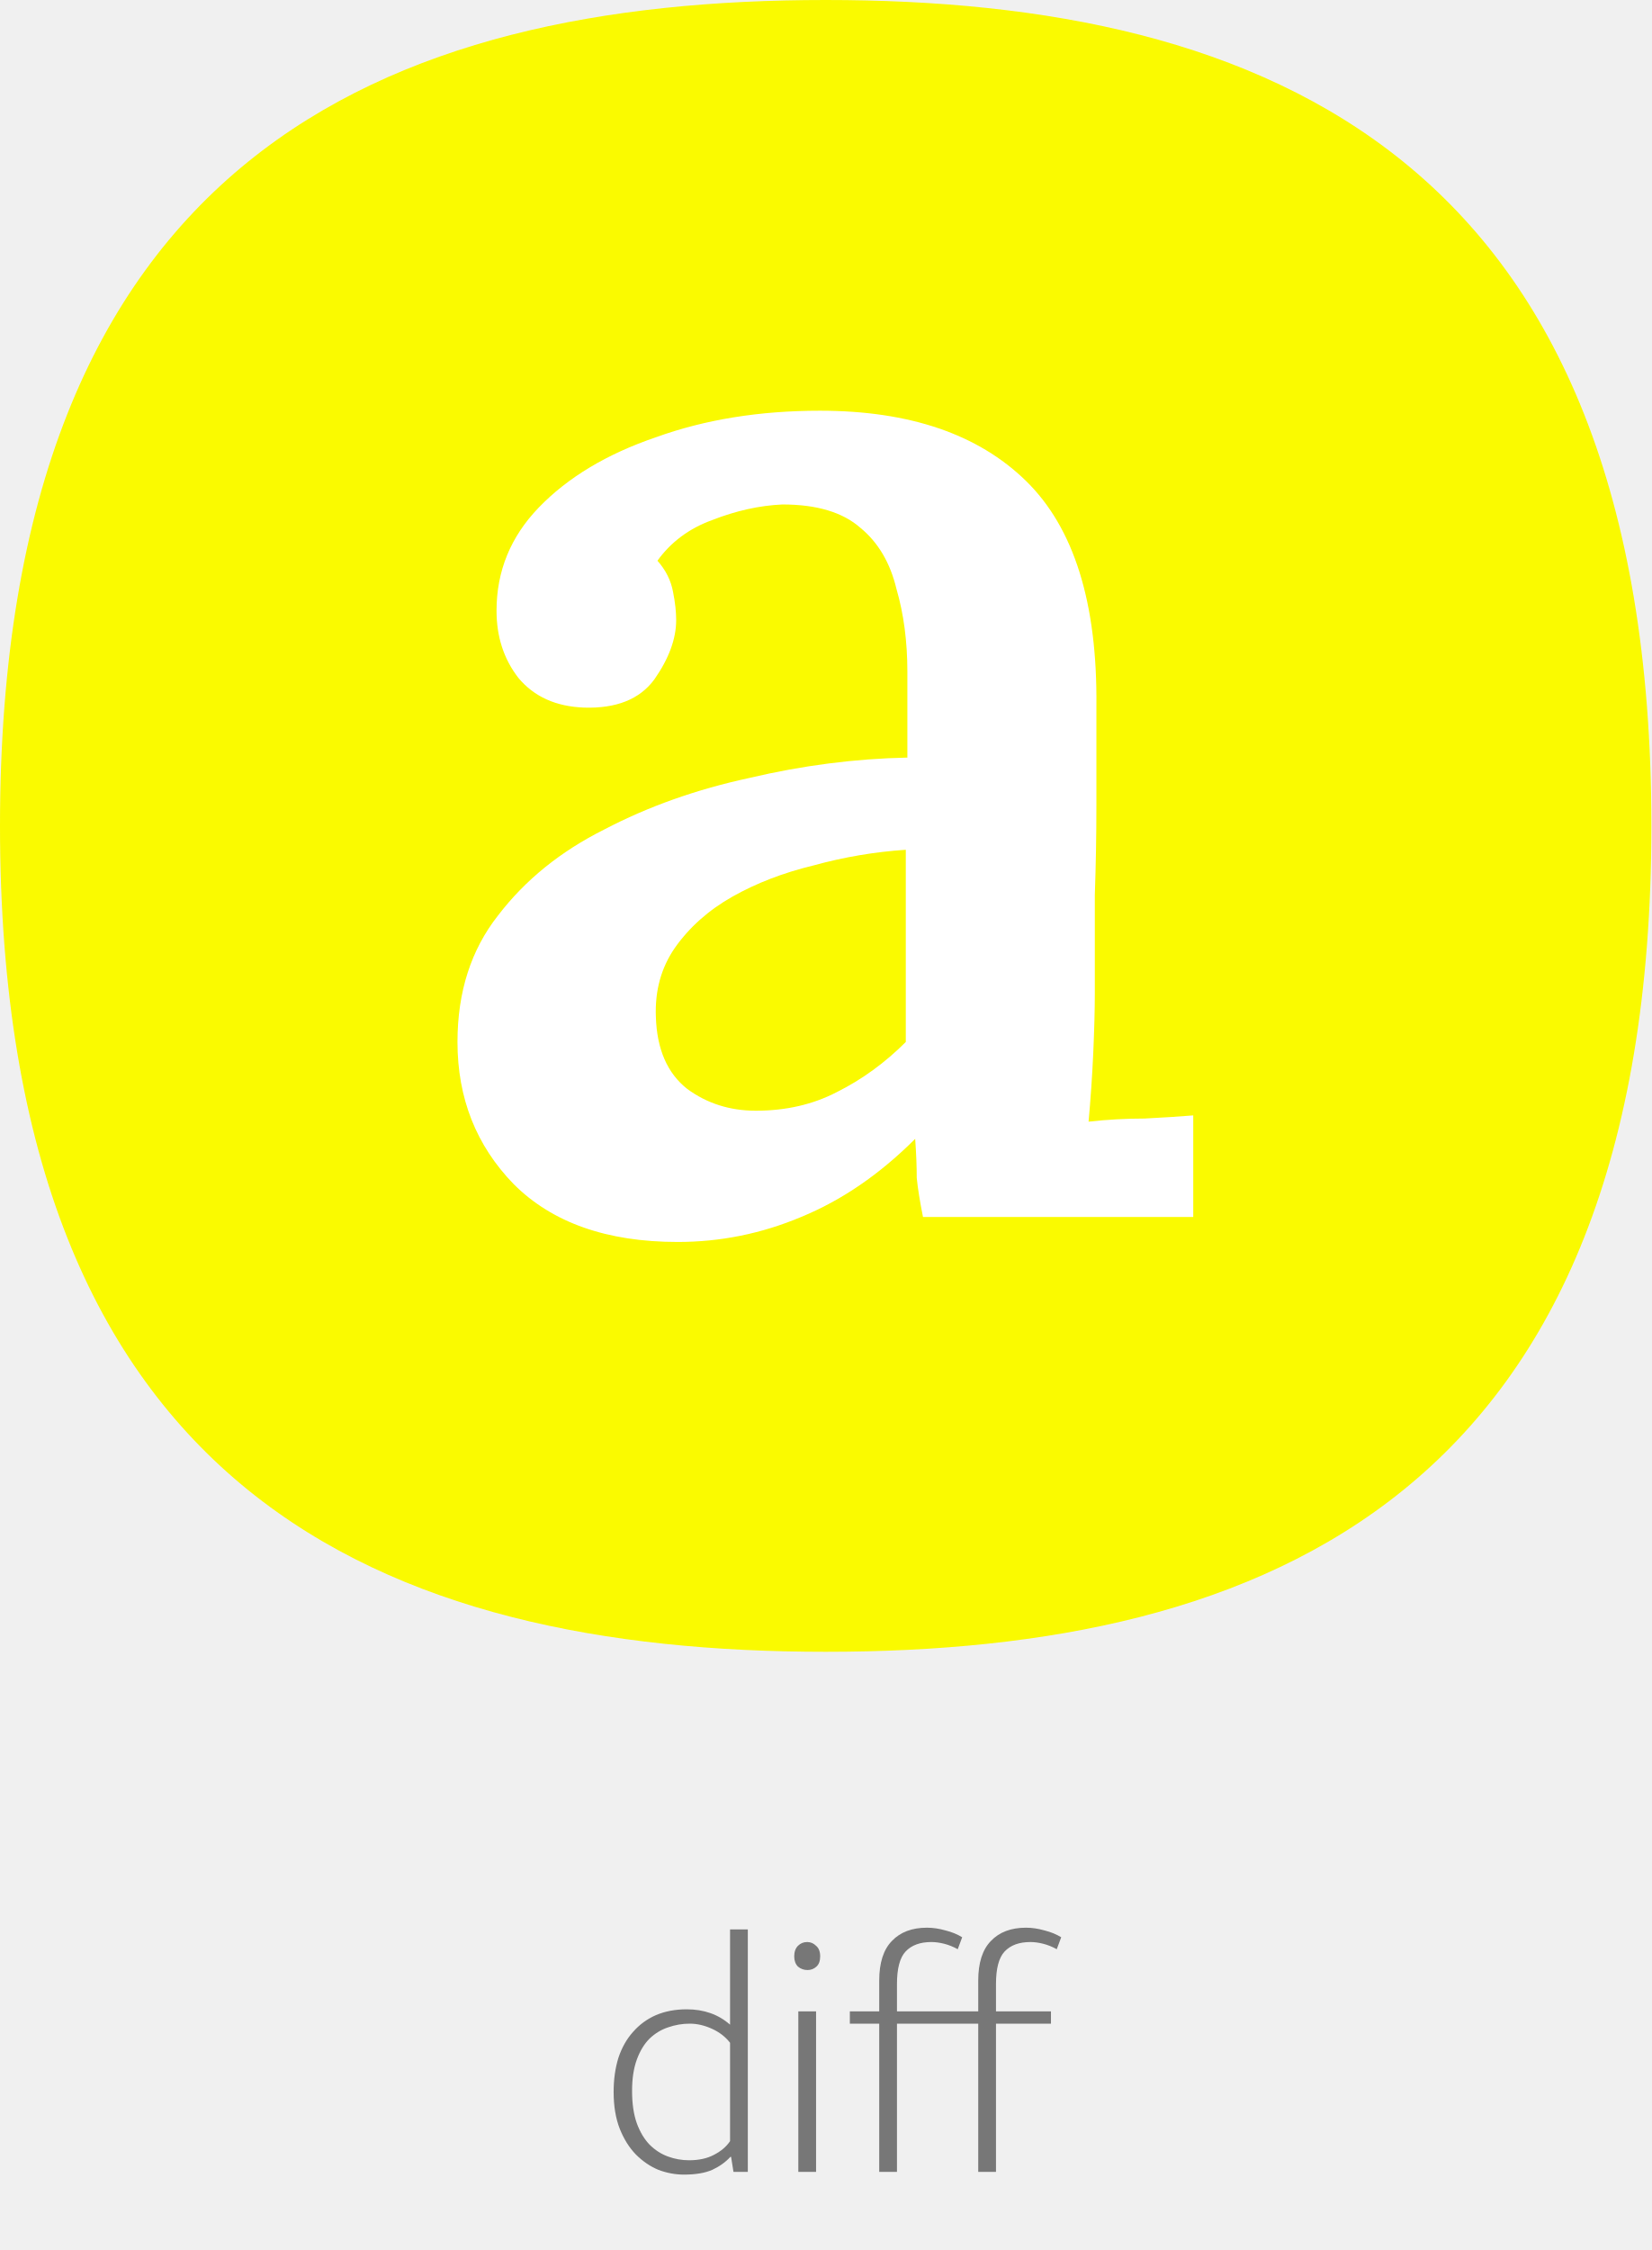
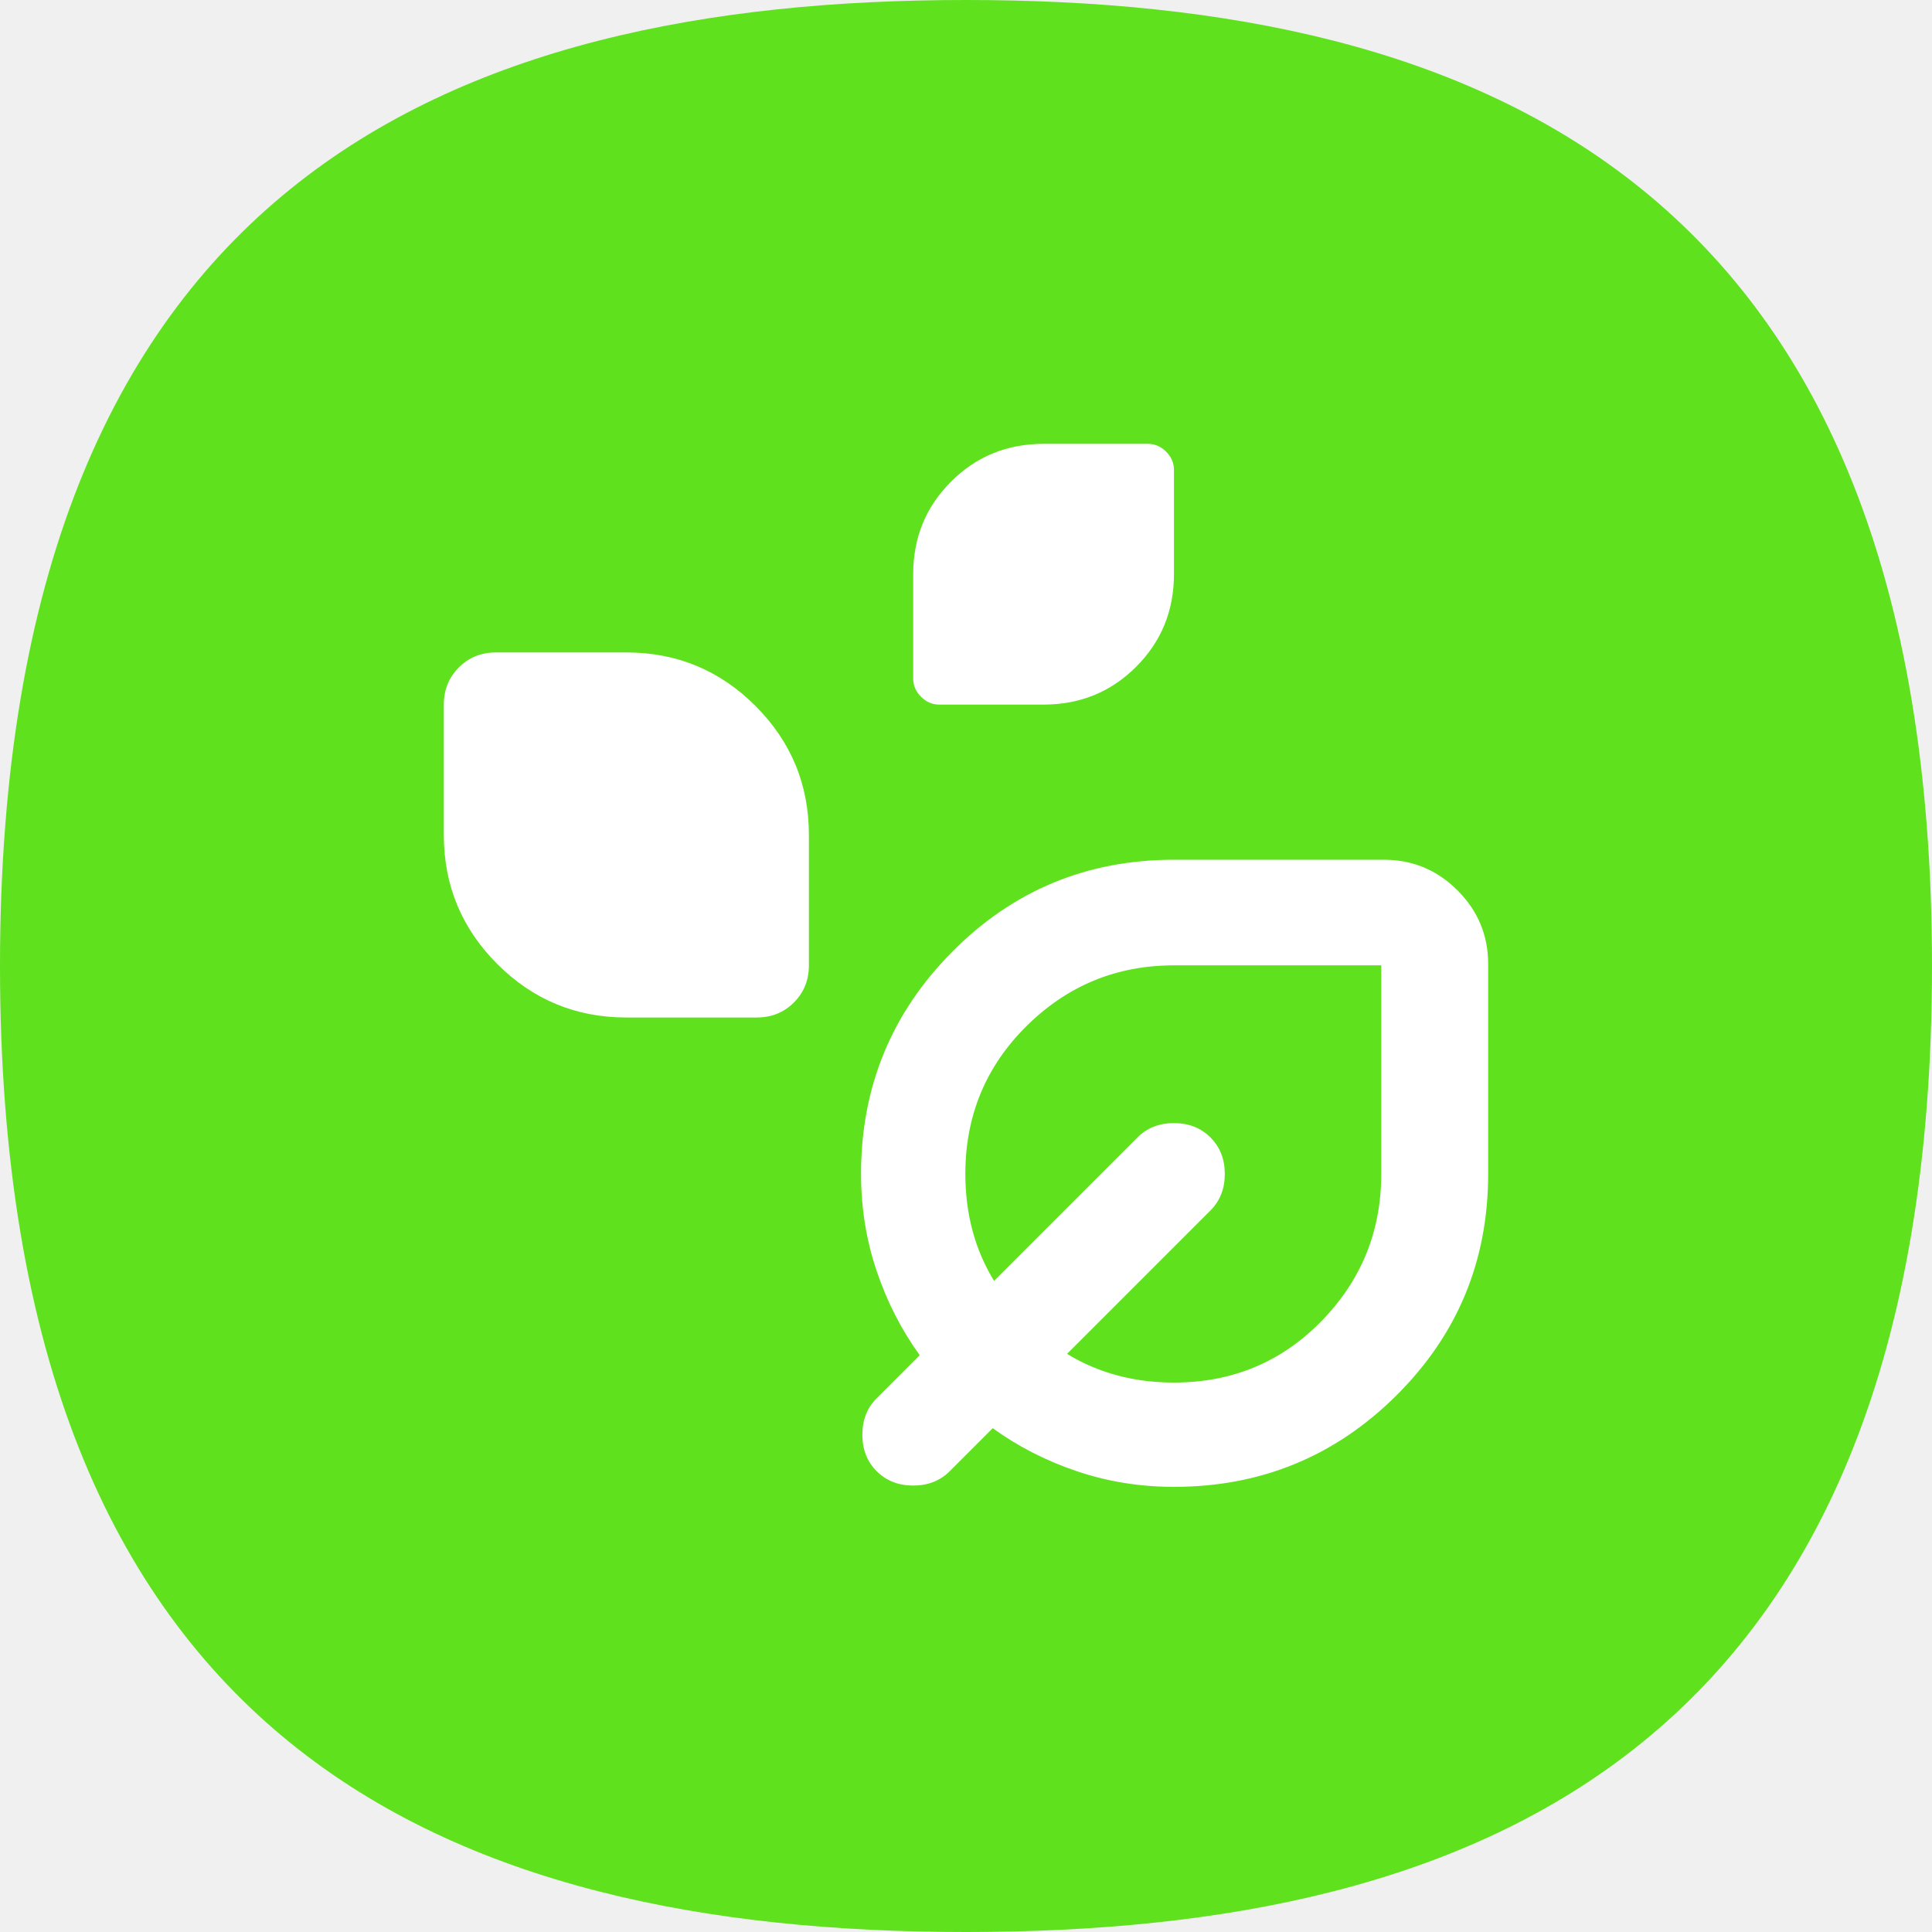
- <svg xmlns="http://www.w3.org/2000/svg" height="140" viewBox="0 0 740 1008" fill="none">
-   <path d="M327.147 864.37H335.103V973H328.677L327.606 966.268H327.3C325.158 968.614 322.455 970.552 319.191 972.082C315.927 973.51 311.694 974.224 306.492 974.224C302.616 974.224 298.791 973.51 295.017 972.082C291.345 970.552 287.979 968.257 284.919 965.197C281.961 962.137 279.564 958.312 277.728 953.722C275.892 949.03 274.974 943.522 274.974 937.198C274.974 931.588 275.688 926.488 277.116 921.898C278.646 917.308 280.839 913.432 283.695 910.27C286.551 907.006 289.968 904.507 293.946 902.773C298.026 901.039 302.616 900.172 307.716 900.172C315.468 900.172 321.945 902.467 327.147 907.057V864.37ZM327.147 915.166C325.107 912.514 322.404 910.423 319.038 908.893C315.672 907.363 312.357 906.598 309.093 906.598C305.727 906.598 302.463 907.159 299.301 908.281C296.241 909.301 293.487 910.984 291.039 913.33C288.693 915.676 286.806 918.787 285.378 922.663C283.95 926.539 283.236 931.231 283.236 936.739C283.236 942.451 283.95 947.296 285.378 951.274C286.806 955.15 288.693 958.312 291.039 960.76C293.487 963.208 296.241 964.993 299.301 966.115C302.361 967.237 305.523 967.798 308.787 967.798C313.173 967.798 316.896 966.982 319.956 965.35C323.118 963.718 325.515 961.678 327.147 959.23V915.166ZM357.736 973V901.09H365.692V973H357.736ZM361.867 882.577C360.235 882.577 358.807 882.067 357.583 881.047C356.461 879.925 355.9 878.395 355.9 876.457C355.9 874.417 356.461 872.836 357.583 871.714C358.705 870.592 360.082 870.031 361.714 870.031C363.244 870.031 364.57 870.592 365.692 871.714C366.916 872.734 367.528 874.315 367.528 876.457C367.528 878.497 366.967 880.027 365.845 881.047C364.723 882.067 363.397 882.577 361.867 882.577ZM459.774 863.605C462.426 863.605 465.18 864.013 468.036 864.829C470.892 865.543 473.391 866.563 475.533 867.889L473.544 873.244C471.504 872.122 469.464 871.306 467.424 870.796C465.384 870.286 463.497 870.031 461.763 870.031C456.663 870.031 452.787 871.459 450.135 874.315C447.585 877.069 446.31 881.914 446.31 888.85V901.09H470.943V906.598H446.31V973H438.354V906.598H401.94V973H393.984V906.598H380.826V901.09H393.984V887.32C393.984 879.364 395.871 873.448 399.645 869.572C403.419 865.594 408.672 863.605 415.404 863.605C418.056 863.605 420.81 864.013 423.666 864.829C426.522 865.543 429.021 866.563 431.163 867.889L429.174 873.244C427.134 872.122 425.094 871.306 423.054 870.796C421.014 870.286 419.127 870.031 417.393 870.031C412.293 870.031 408.417 871.459 405.765 874.315C403.215 877.069 401.94 881.914 401.94 888.85V901.09H438.354V887.32C438.354 879.364 440.241 873.448 444.015 869.572C447.789 865.594 453.042 863.605 459.774 863.605Z" fill="#777" />
-   <path d="M0 370C0 70 173 0 370 0C567 0 740 70 740 370C740 670 567 740 370 740C173 740 0 670 0 370Z" fill="#FAFA00" />
-   <path d="M413.6 545.2C412.2 538.2 411.267 532.367 410.8 527.7C410.8 522.567 410.567 516.733 410.1 510.2C394.233 526.067 377.2 537.733 359 545.2C341.267 552.667 322.833 556.4 303.7 556.4C271.967 556.4 247.467 547.767 230.2 530.5C213.4 513.233 205 492 205 466.8C205 444.4 211.067 425.5 223.2 410.1C235.333 394.233 251.2 381.4 270.8 371.6C290.4 361.333 312.1 353.633 335.9 348.5C359.7 342.9 383.267 339.867 406.6 339.4V300.9C406.6 287.367 404.967 275 401.7 263.8C398.9 252.133 393.533 243.033 385.6 236.5C377.667 229.5 366 226 350.6 226C340.333 226.467 329.833 228.8 319.1 233C308.833 236.733 300.667 242.8 294.6 251.2C298.333 255.4 300.667 260.067 301.6 265.2C302.533 269.867 303 274.067 303 277.8C303 286.2 299.733 295.067 293.2 304.4C286.667 313.267 276.167 317.467 261.7 317C249.1 316.533 239.3 312.1 232.3 303.7C225.767 295.3 222.5 285.267 222.5 273.6C222.5 255.867 228.8 240.467 241.4 227.4C254.467 213.867 271.967 203.367 293.9 195.9C315.833 187.967 340.333 184 367.4 184C407.533 184 438.333 194.5 459.8 215.5C481.267 236.5 491.767 270.1 491.3 316.3C491.3 332.633 491.3 347.567 491.3 361.1C491.3 374.167 491.067 387.467 490.6 401C490.6 414.067 490.6 428.767 490.6 445.1C490.6 452.1 490.367 460.967 489.9 471.7C489.433 481.967 488.733 492.233 487.8 502.5C496.2 501.567 504.6 501.1 513 501.1C521.867 500.633 529.1 500.167 534.7 499.7V545.2H413.6ZM405.9 380.7C391.9 381.633 378.133 383.967 364.6 387.7C351.067 390.967 338.933 395.633 328.2 401.7C317.467 407.767 308.833 415.467 302.3 424.8C296.233 433.667 293.433 443.933 293.9 455.6C294.367 470.067 299.033 480.8 307.9 487.8C316.767 494.333 327.033 497.6 338.7 497.6C352.233 497.6 364.367 494.8 375.1 489.2C386.3 483.6 396.567 476.133 405.9 466.8C405.9 462.133 405.9 457.233 405.9 452.1C405.9 446.967 405.9 441.833 405.9 436.7C405.9 430.167 405.9 422 405.9 412.2C405.9 402.4 405.9 391.9 405.9 380.7Z" fill="white" />
+ <svg xmlns="http://www.w3.org/2000/svg" viewBox="0 0 740 740" fill="#5FE11E" style="max-width: 100px">
+   <path d="M0 370C0 70 173 0 370 0C567 0 740 70 740 370C740 670 567 740 370 740C173 740 0 670 0 370Z" />
+   <path d="M359.763 269.875C357.099 269.875 354.769 268.876 352.772 266.879C350.774 264.881 349.775 262.551 349.775 259.888V219.938C349.775 205.955 354.603 194.137 364.257 184.482C373.912 174.827 385.73 170 399.713 170H439.663C442.326 170 444.657 170.999 446.654 172.996C448.652 174.994 449.65 177.324 449.65 179.988V219.938C449.65 233.92 444.823 245.739 435.169 255.393C425.514 265.048 413.695 269.875 399.713 269.875H359.763ZM239.913 389.725C220.603 389.725 204.124 382.901 190.474 369.251C176.825 355.601 170 339.122 170 319.813V269.875C170 264.216 171.914 259.471 175.743 255.643C179.571 251.814 184.315 249.9 189.975 249.9H239.913C259.222 249.9 275.701 256.725 289.351 270.375C303 284.024 309.825 300.504 309.825 319.813V369.75C309.825 375.41 307.911 380.154 304.082 383.983C300.254 387.811 295.51 389.725 289.85 389.725H239.913ZM449.65 569.501C436.667 569.501 424.265 567.503 412.447 563.508C400.628 559.513 389.892 554.02 380.237 547.029L363.758 563.508C360.096 567.17 355.435 569.001 349.775 569.001C344.116 569.001 339.455 567.17 335.793 563.508C332.131 559.846 330.3 555.185 330.3 549.526C330.3 543.866 332.131 539.205 335.793 535.543L352.272 519.064C345.281 509.409 339.788 498.672 335.793 486.854C331.798 475.035 329.8 462.634 329.8 449.65C329.8 416.359 341.452 387.978 364.757 364.507C388.061 341.036 416.359 329.301 449.65 329.301H530.05C541.036 329.301 550.441 333.213 558.265 341.036C566.088 348.86 570 358.265 570 369.251V449.65C570 482.942 558.265 511.24 534.794 534.544C511.323 557.849 482.942 569.501 449.65 569.501ZM449.65 529.551C471.956 529.551 490.766 521.727 506.08 506.08C521.394 490.433 529.051 471.623 529.051 449.65V369.75H449.65C427.678 369.75 408.868 377.491 393.221 392.971C377.574 408.452 369.75 427.345 369.75 449.65C369.75 457.308 370.666 464.548 372.497 471.373C374.328 478.198 377.074 484.607 380.737 490.599L435.668 435.668C439.33 432.006 443.991 430.175 449.65 430.175C455.31 430.175 459.971 432.006 463.633 435.668C467.295 439.33 469.126 443.991 469.126 449.65C469.126 455.31 467.295 459.971 463.633 463.633L408.702 518.564C414.694 522.226 421.103 524.973 427.928 526.804C434.752 528.635 441.993 529.551 449.65 529.551Z" fill="white" />
</svg>
